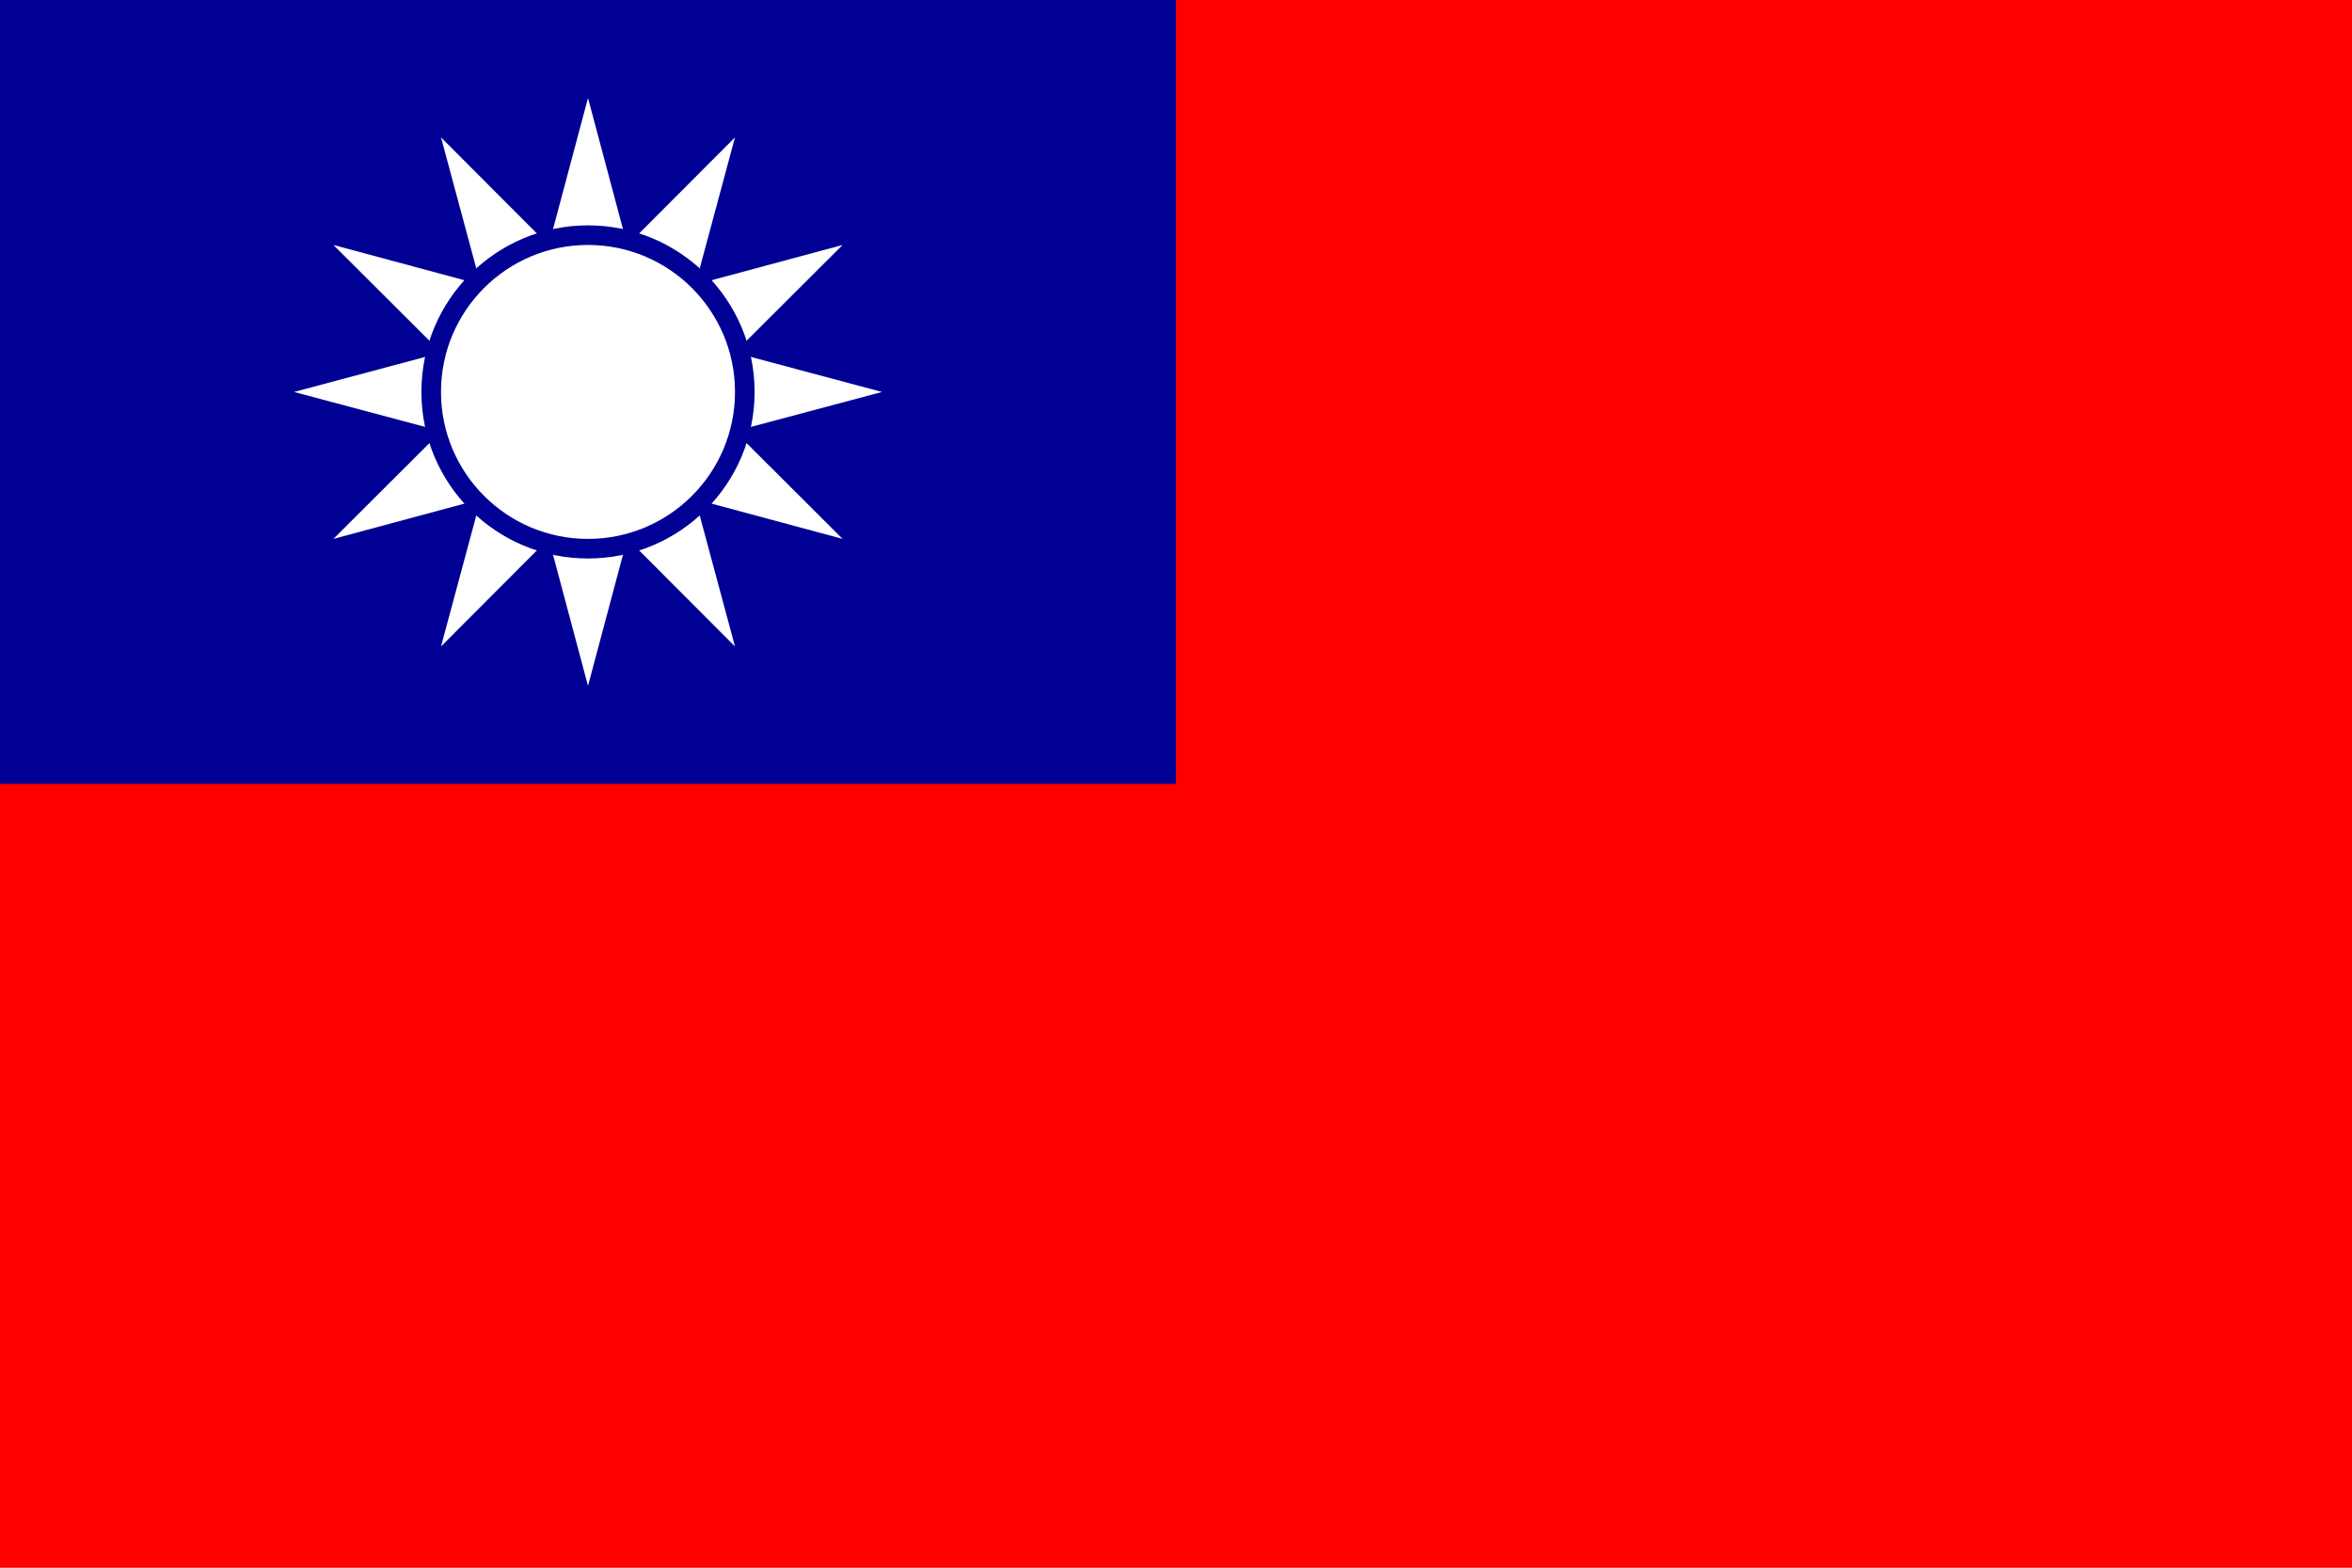
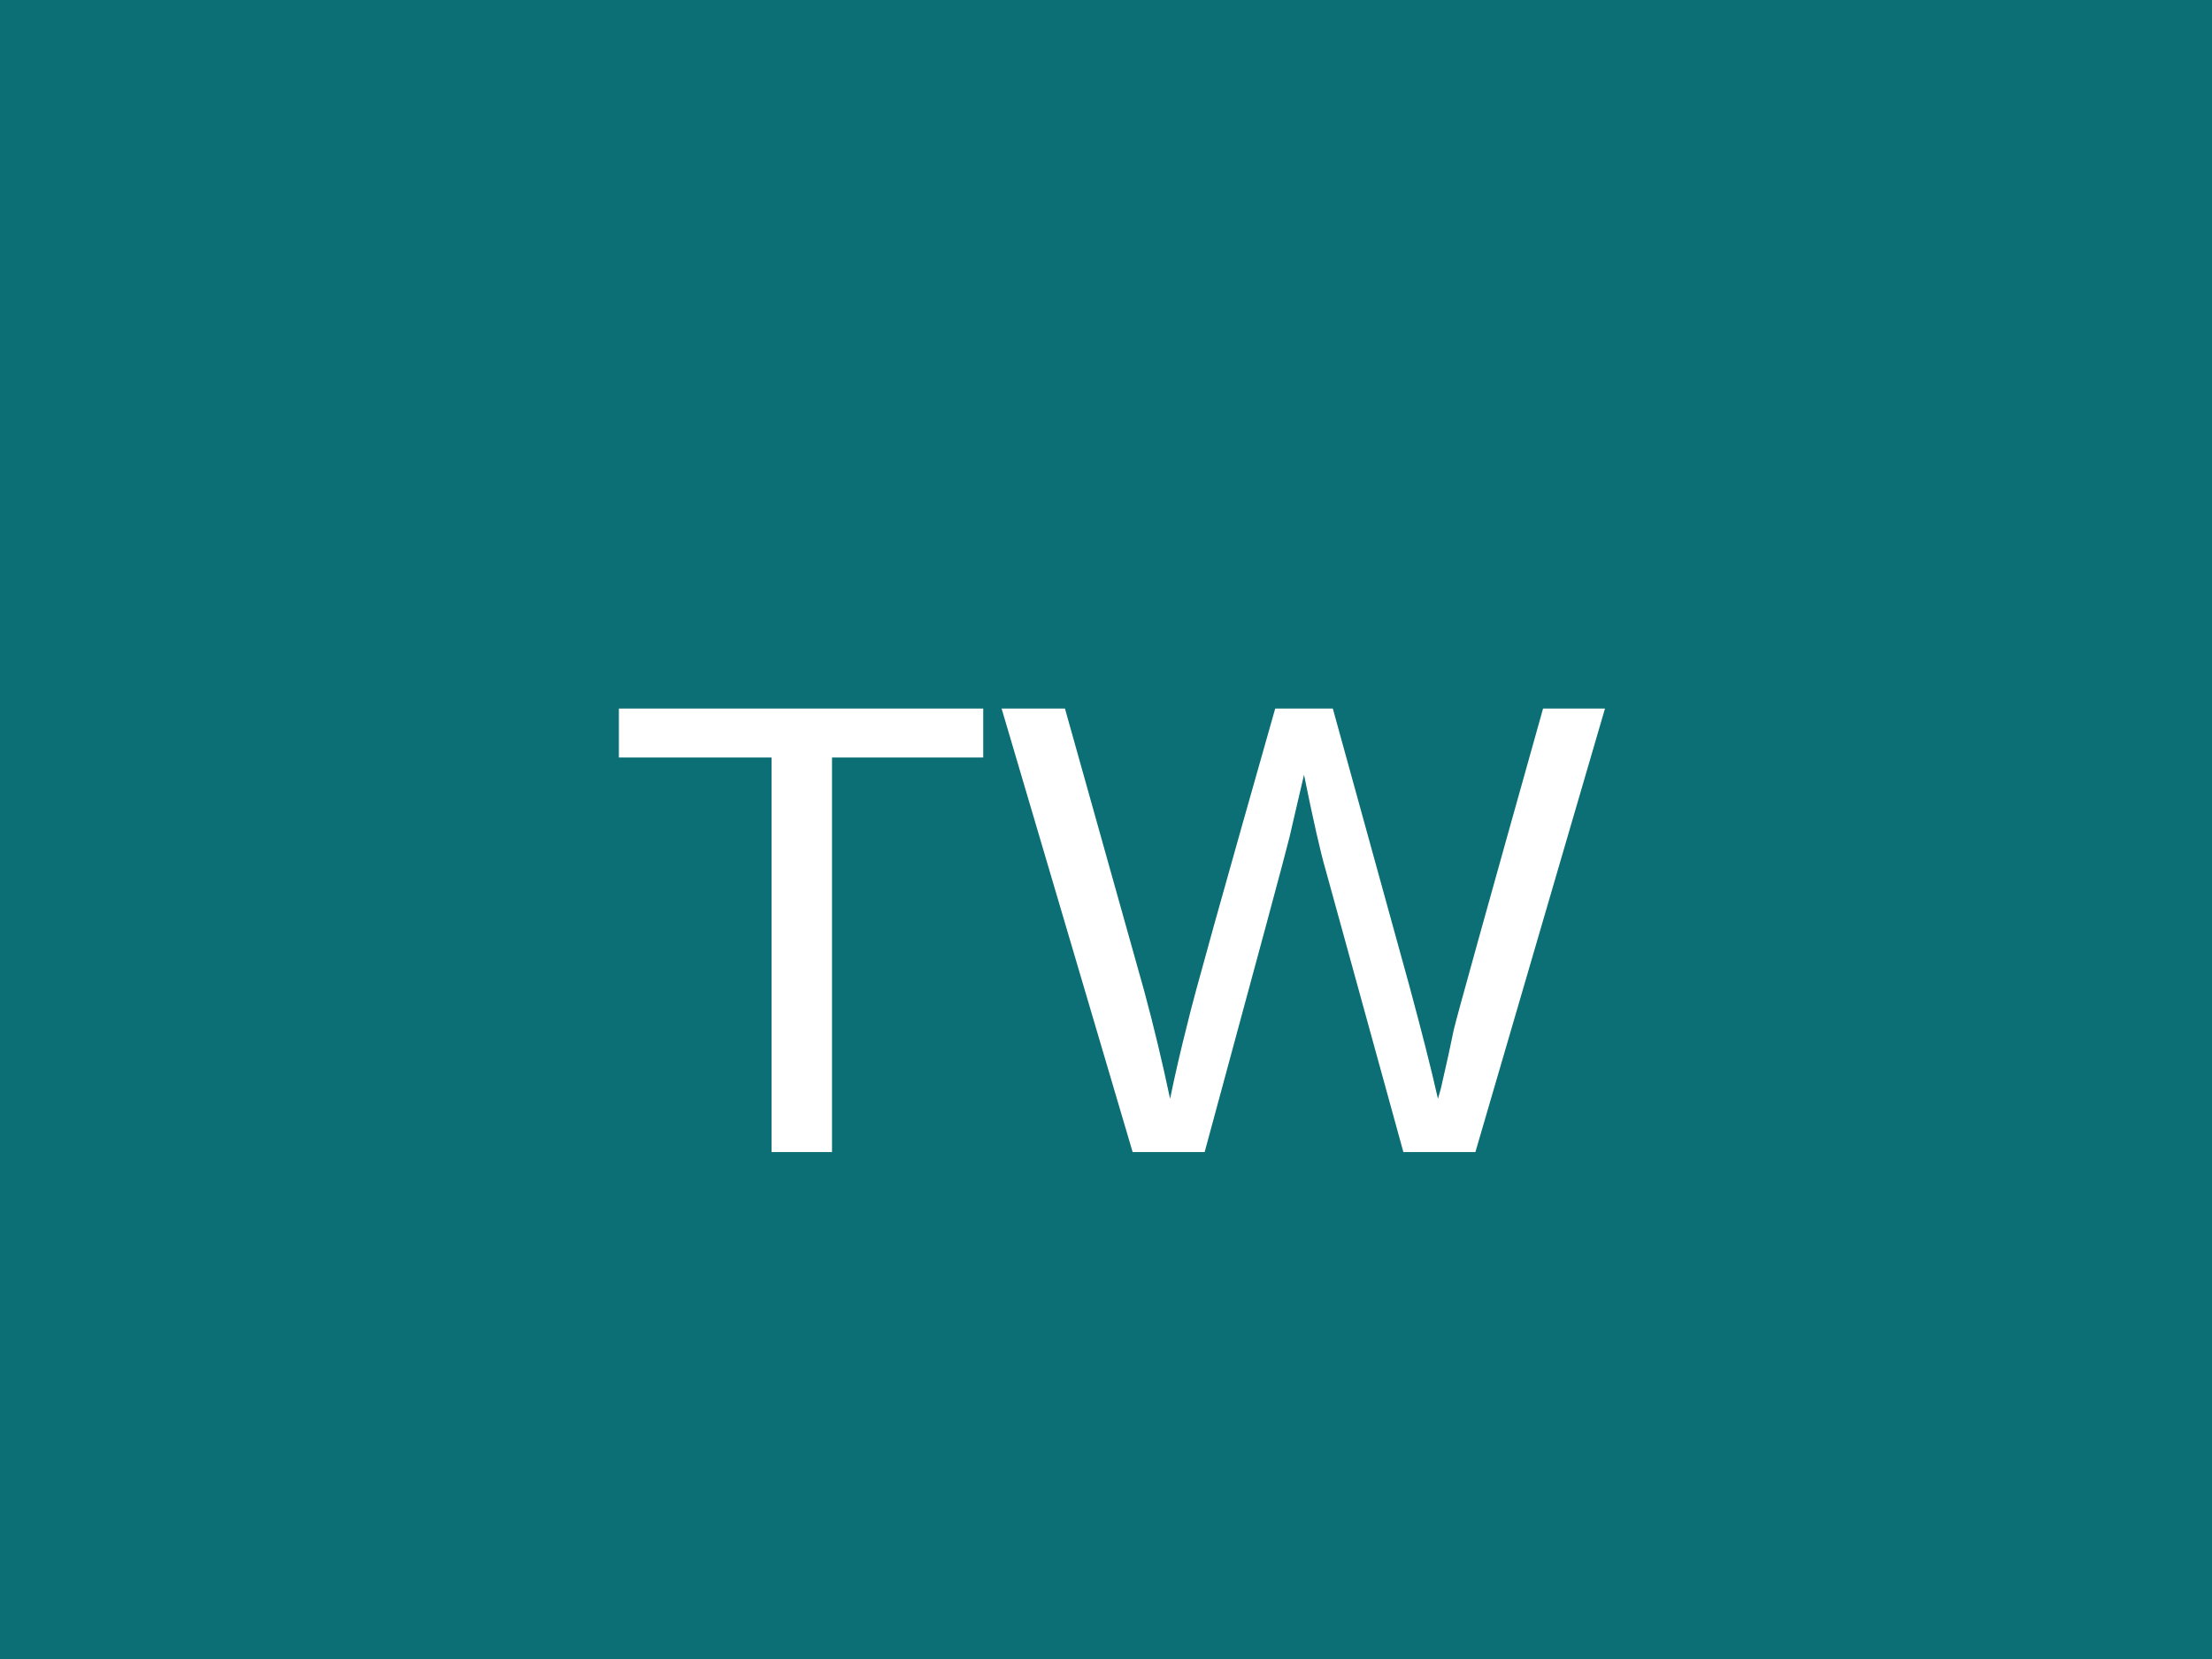
- <svg xmlns="http://www.w3.org/2000/svg" width="900" height="600" viewBox="0 0 120 80">
-   <path fill="#fe0000" d="M0 0h120v80H0z" />
-   <path fill="#000094" d="M0 0h60v40H0z" />
-   <path id="a" fill="#fff" d="m30 5 4 15-4 15-4-15zM15 20l15 4 15-4-15-4z" />
-   <use href="#a" transform="rotate(30 30 20)" />
-   <use href="#a" transform="rotate(60 30 20)" />
-   <circle cx="30" cy="20" r="8" fill="#fff" stroke="#000094" />
+ <svg xmlns="http://www.w3.org/2000/svg" width="24" height="18" viewBox="0 0 24 18">
+   <rect width="24" height="18" fill="#0b6f75" />
+   <text x="12" y="12.5" font-family="Arial,sans-serif" font-size="7" text-anchor="middle" fill="white">TW</text>
</svg>
